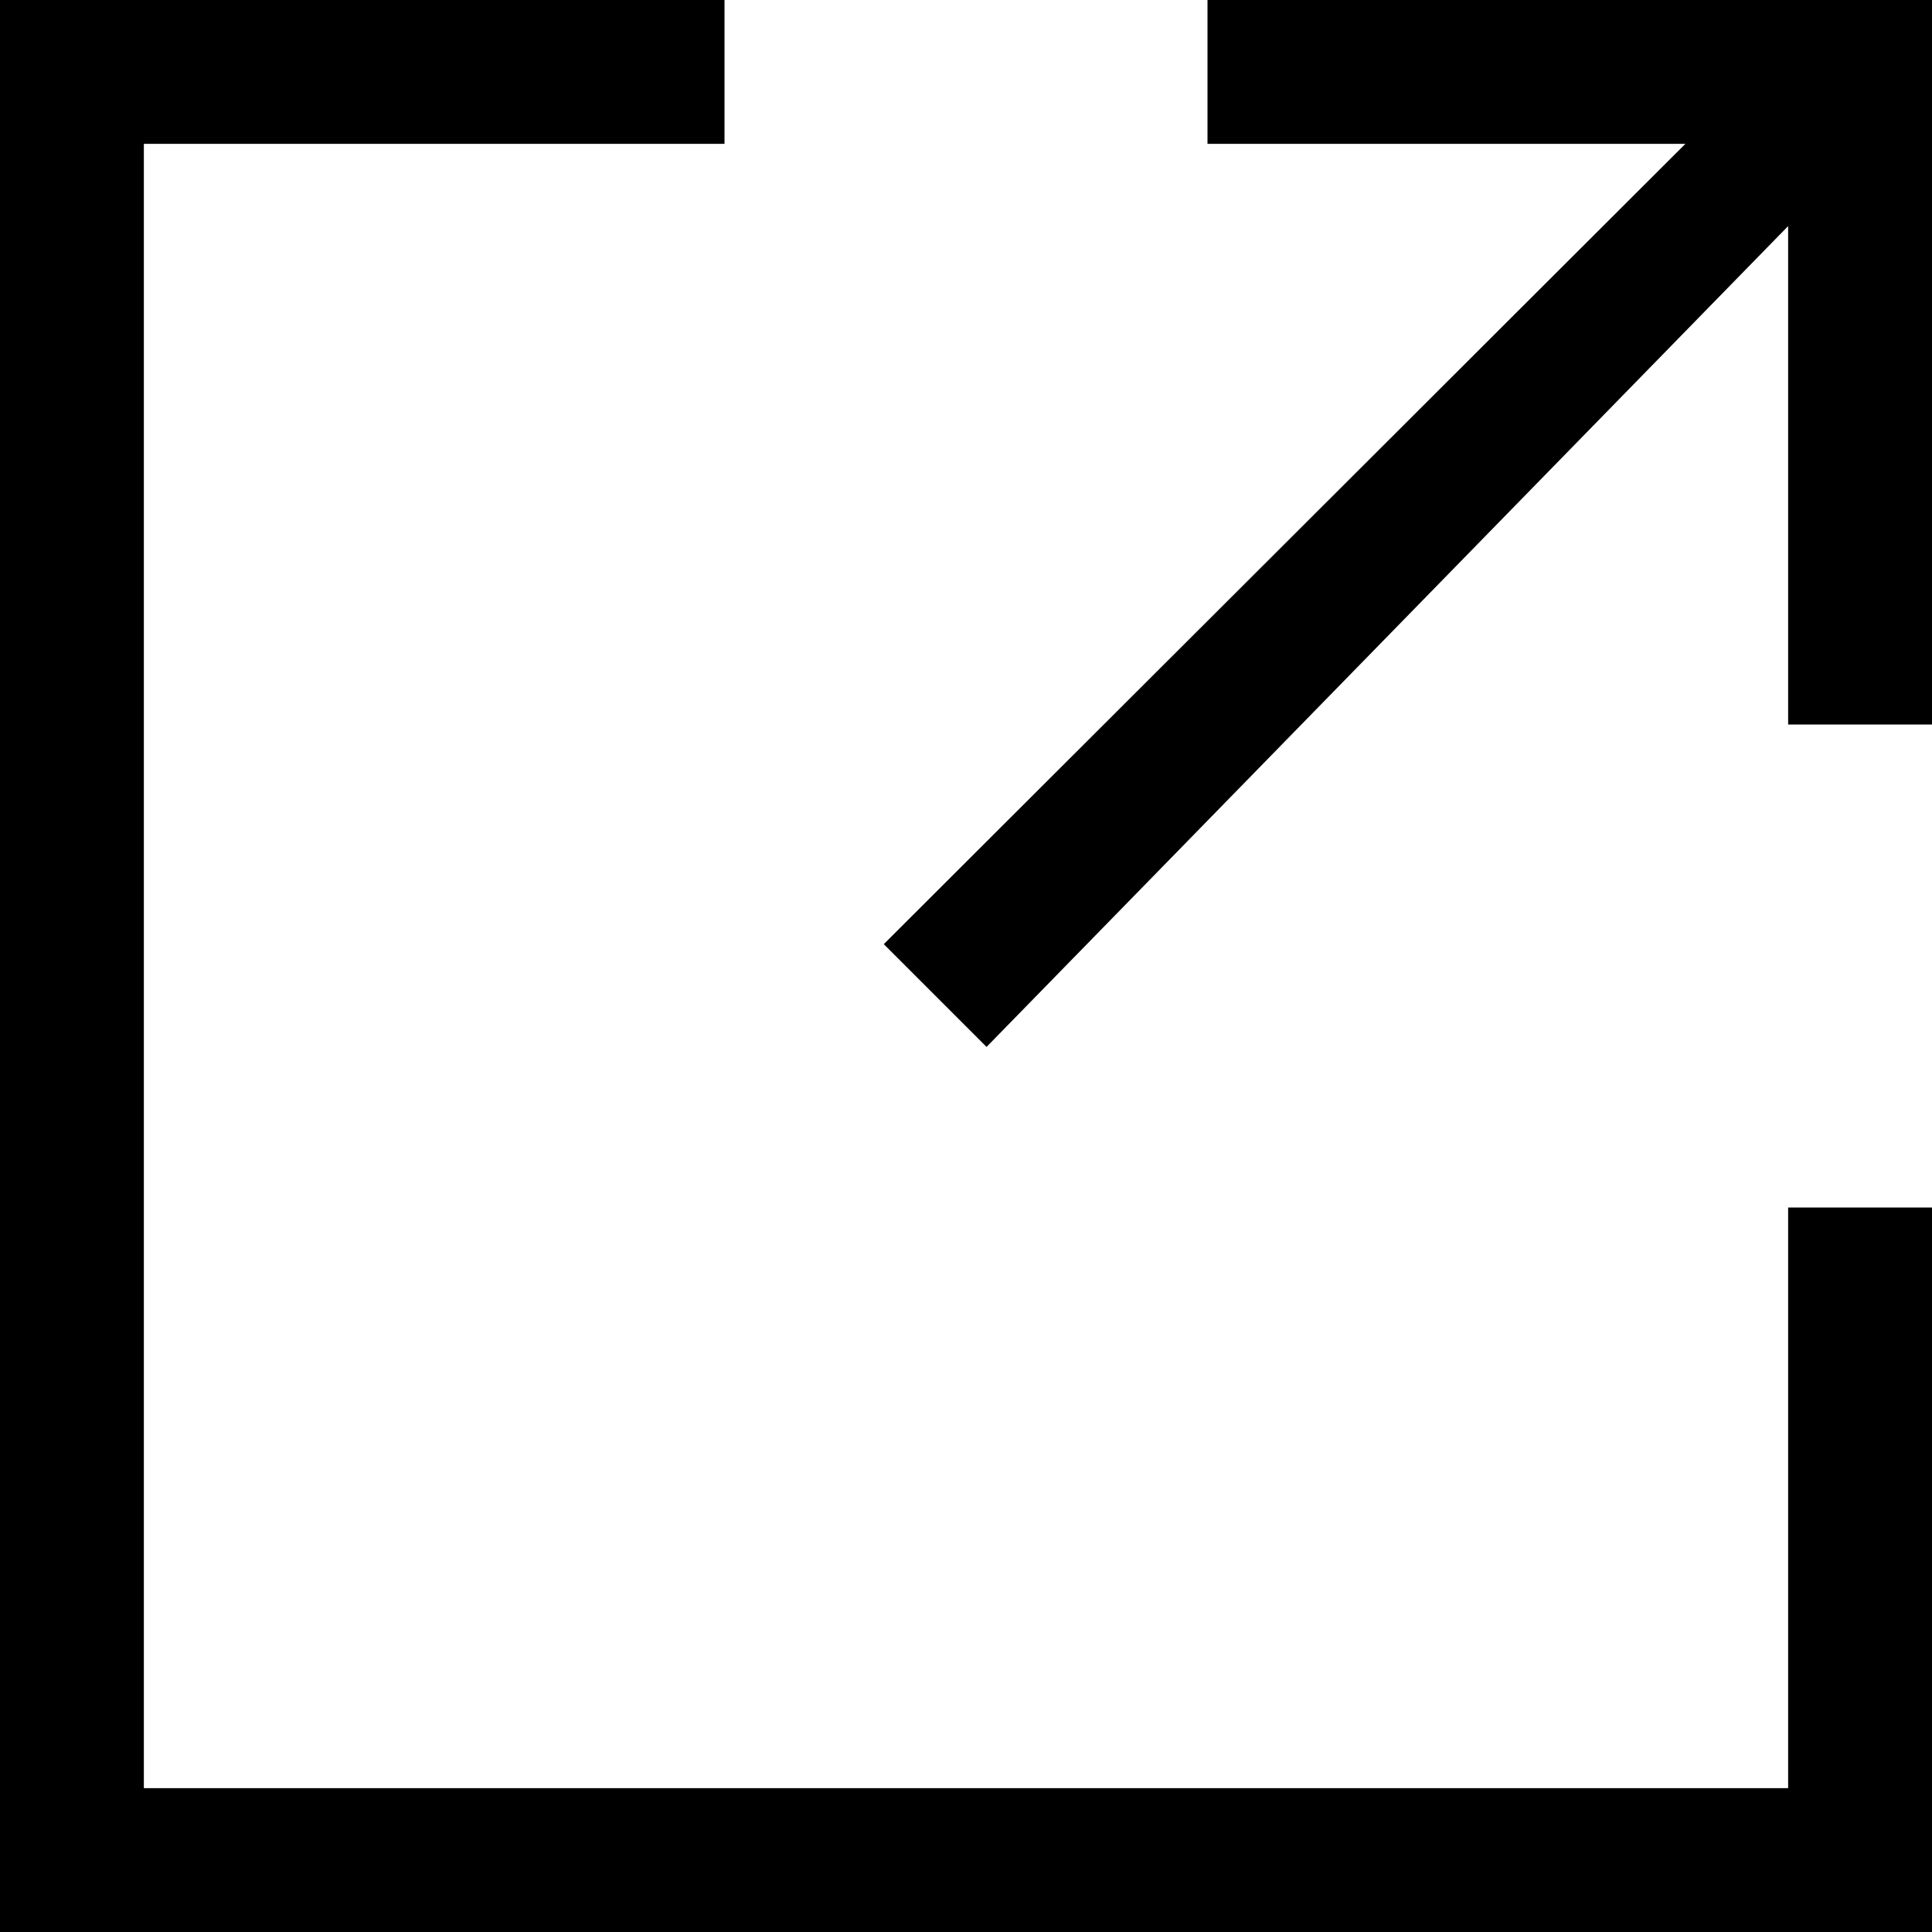
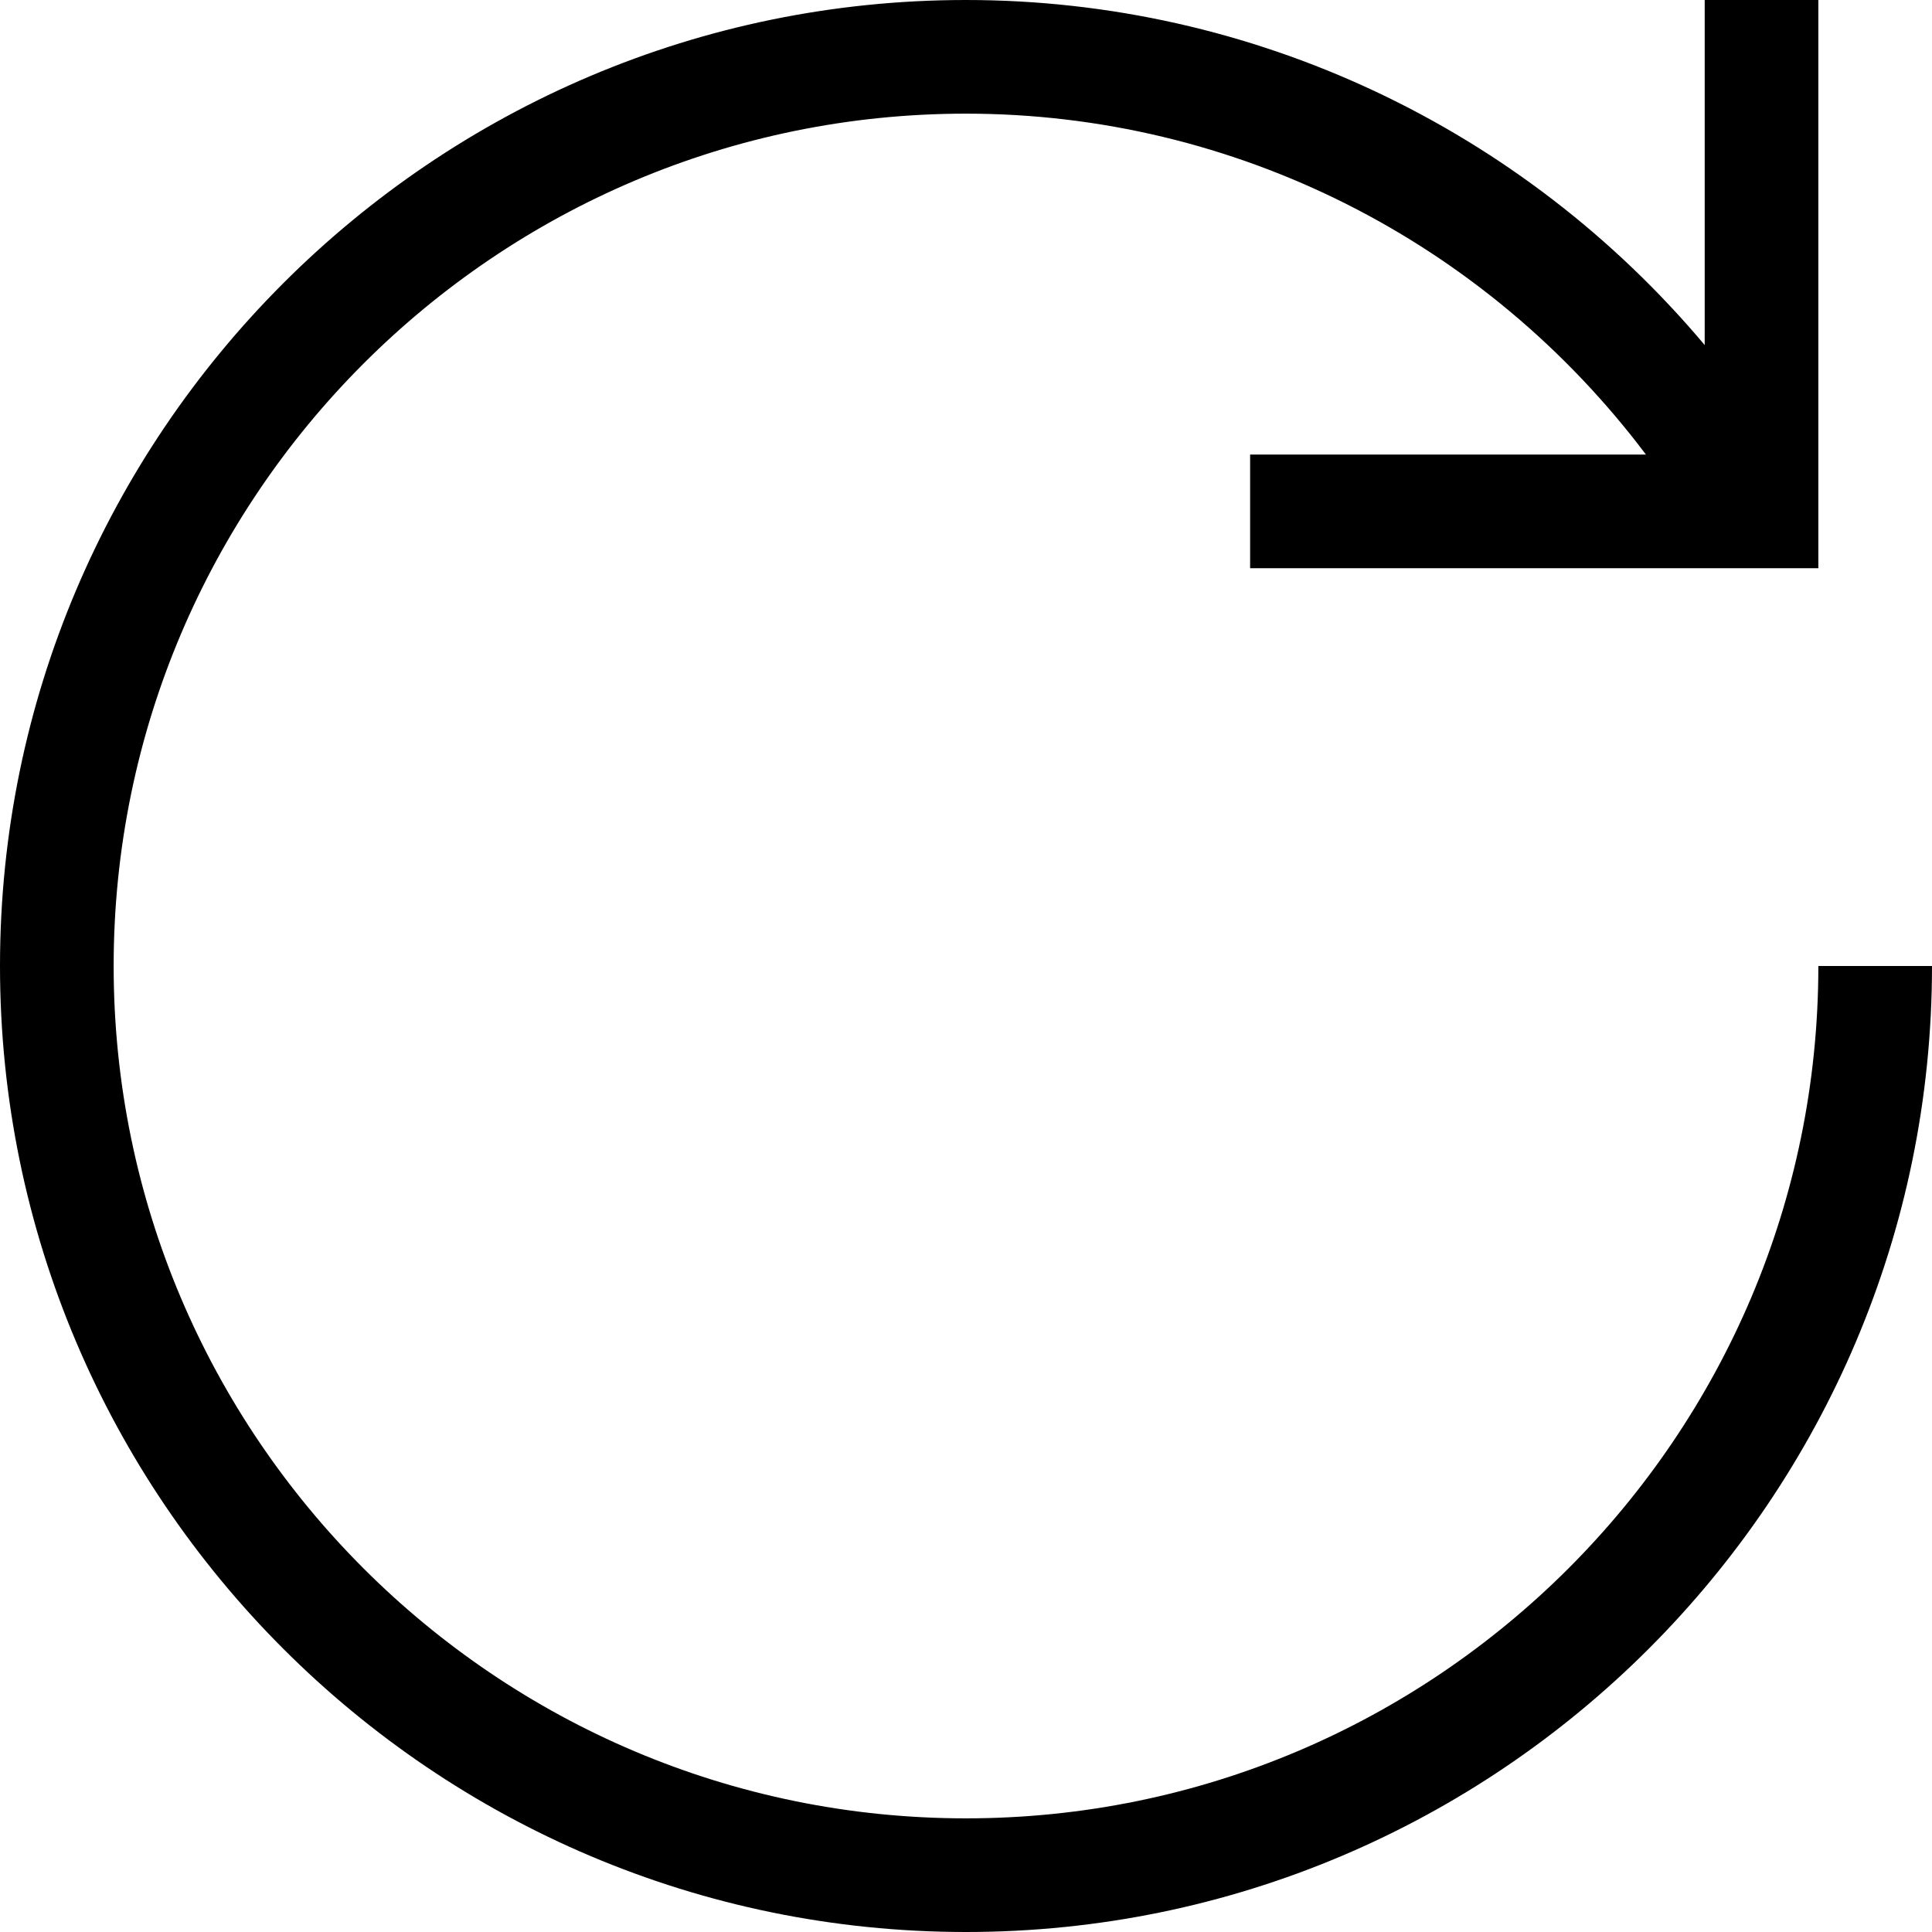
<svg xmlns="http://www.w3.org/2000/svg" viewBox="0 0 52 52" fill="none">
-   <path fill-rule="evenodd" clip-rule="evenodd" d="M48.128 6.085L26.553 28.178L23.787 25.412L45.362 3.872H32.5V0H52V19.5H48.128V6.085ZM19.5 0V3.872H3.872V48.128H48.128V32.5H52V52H0V0H19.5Z" fill="currentColor" />
+   <path fill-rule="evenodd" clip-rule="evenodd" d="M52 26L48.941 26C48.941 38.651 38.651 48.941 26 48.941C13.349 48.941 3.059 38.651 3.059 26C3.059 13.349 13.349 3.059 26 3.059C33.234 3.059 39.973 6.488 44.301 12.235L33.647 12.235L33.647 15.294L48.941 15.294L48.941 3.68099e-06L45.882 3.54729e-06L45.882 9.287C40.967 3.441 33.727 3.01594e-06 26 2.6782e-06C11.663 2.05152e-06 -5.09819e-07 11.663 -1.1365e-06 26C-1.76317e-06 40.337 11.663 52 26 52C40.337 52 52 40.337 52 26Z" fill="currentColor" />
</svg>
